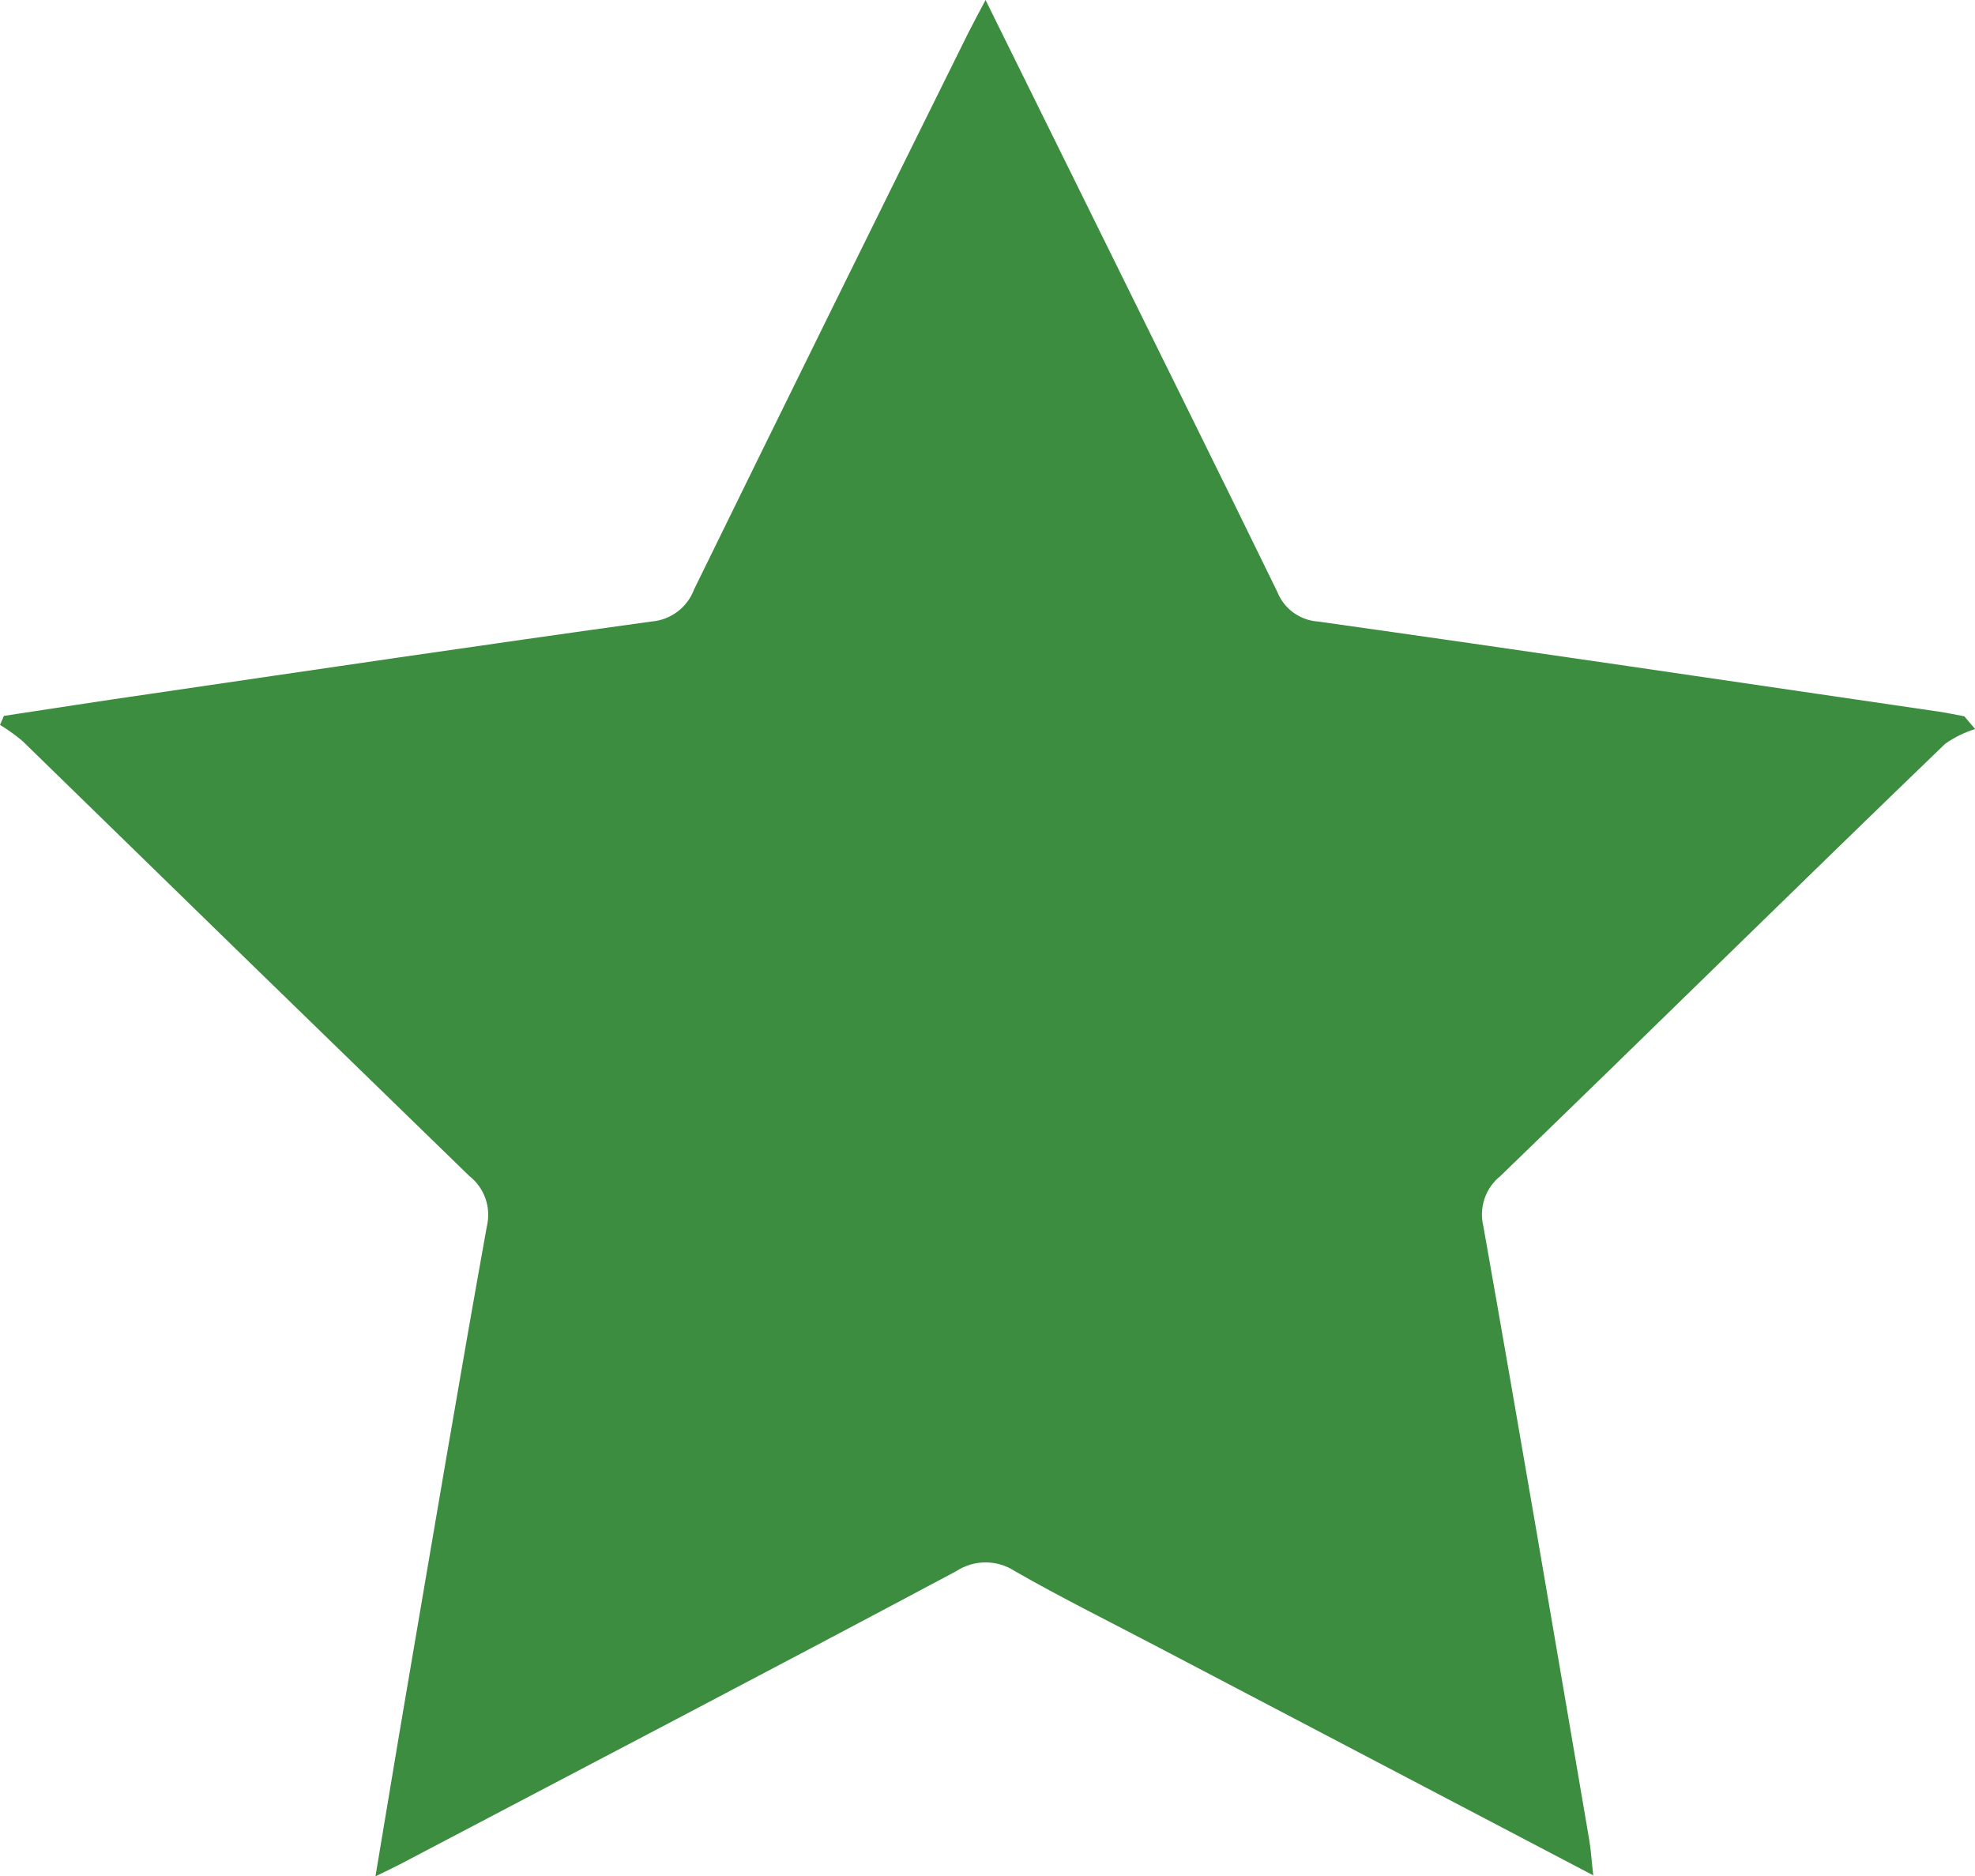
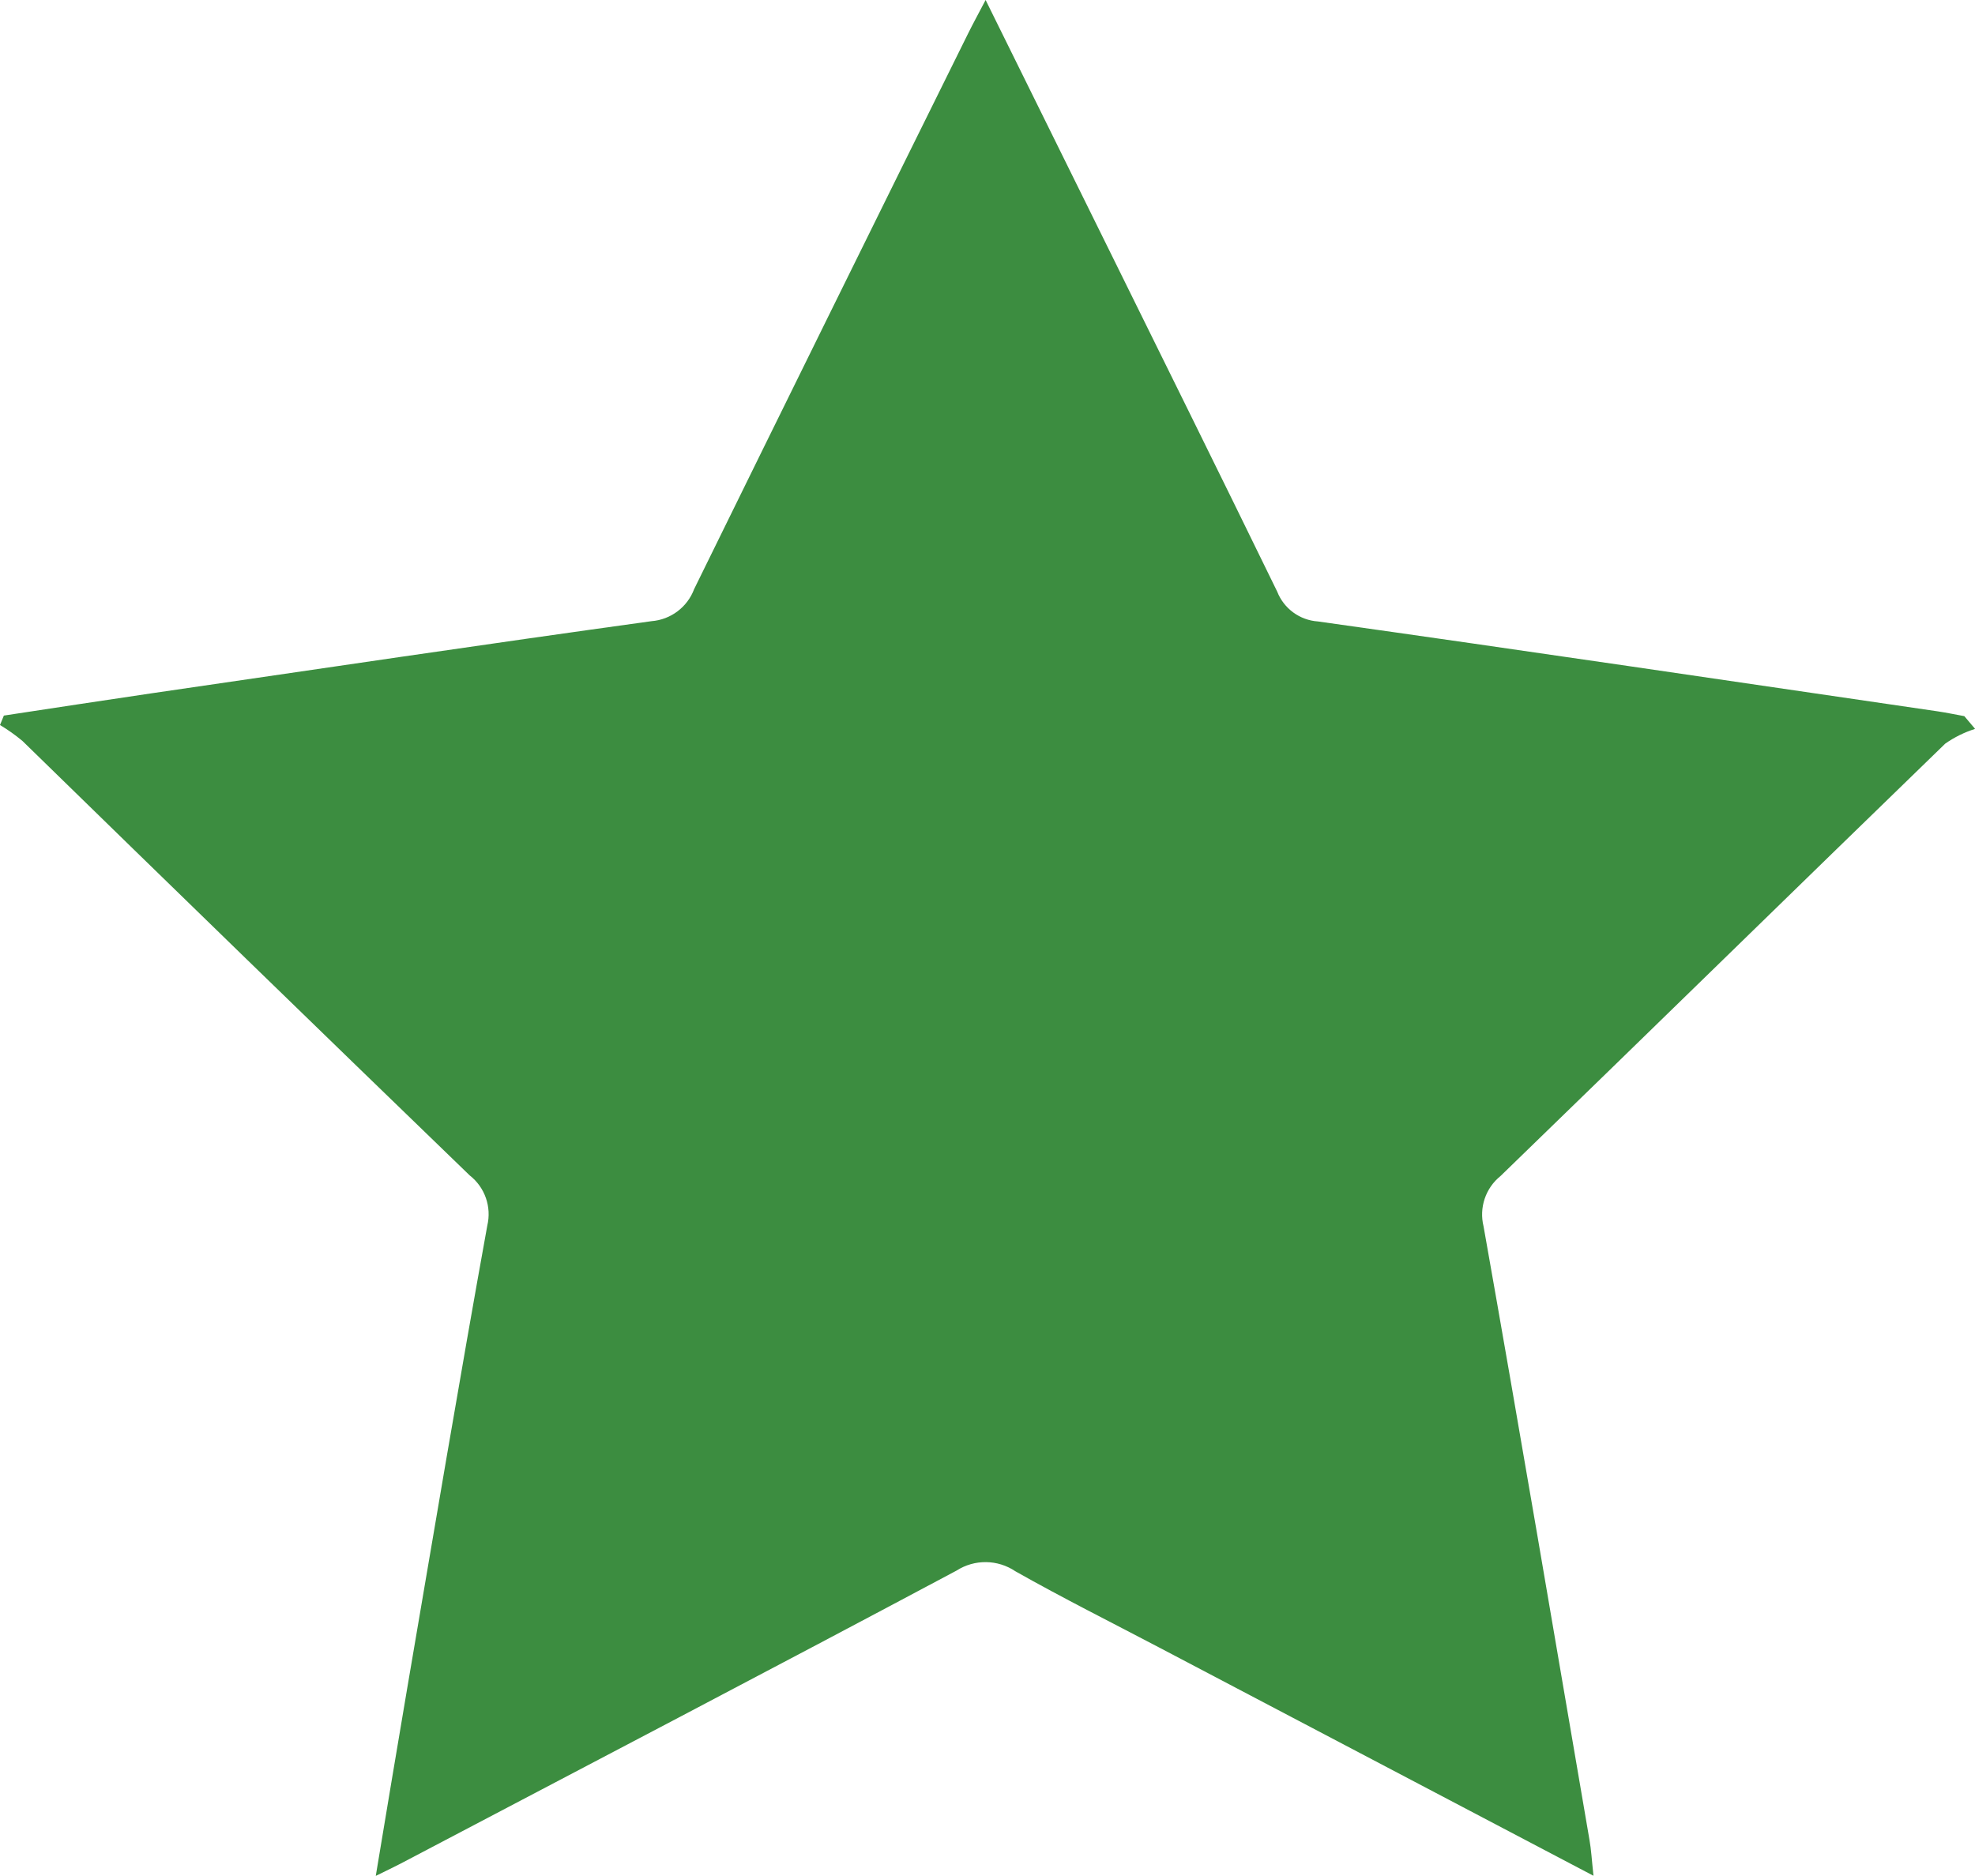
- <svg xmlns="http://www.w3.org/2000/svg" id="Group_34543" data-name="Group 34543" width="14.25" height="13.536" viewBox="0 0 14.25 13.536">
+ <svg xmlns="http://www.w3.org/2000/svg" id="Group_34964" data-name="Group 34964" width="20.918" height="19.87" viewBox="0 0 20.918 19.87">
  <g id="Group_34541" data-name="Group 34541">
-     <path id="Path_81162" data-name="Path 81162" d="M11.5,13.535,8.36,11.888c-.346-.182-.7-.357-1.037-.55a.386.386,0,0,0-.424,0c-1.335.712-2.676,1.412-4.015,2.116-.044.023-.09.044-.175.086.08-.476.152-.916.227-1.354.19-1.113.377-2.227.577-3.338a.355.355,0,0,0-.127-.362Q1.771,6.918.162,5.347A1.274,1.274,0,0,0,0,5.231l.028-.065c.352-.053.7-.108,1.056-.159,1.2-.176,2.41-.355,3.616-.522a.358.358,0,0,0,.308-.232Q5.991,2.245,6.984.242C7.02.171,7.058.1,7.111,0l.833,1.687c.424.86.851,1.72,1.271,2.582a.341.341,0,0,0,.295.216c1.491.21,2.98.431,4.47.649.064.009.128.023.193.035l.078.092a.79.79,0,0,0-.216.106C12.963,6.4,11.9,7.448,10.826,8.486a.356.356,0,0,0-.123.364c.261,1.475.512,2.952.764,4.429.012.071.016.144.029.256" fill="#3c8d40" />
+     <path id="Path_81162" data-name="Path 81162" d="M16.876,19.869l-4.6-2.418c-.508-.267-1.022-.524-1.522-.807a.567.567,0,0,0-.623-.007c-1.96,1.045-3.928,2.073-5.894,3.107-.065.034-.132.065-.257.127.117-.7.223-1.344.333-1.988.279-1.634.553-3.269.848-4.9a.521.521,0,0,0-.186-.532Q2.6,10.155.238,7.849A1.87,1.87,0,0,0,0,7.68l.041-.1c.517-.078,1.033-.158,1.551-.234,1.769-.258,3.537-.521,5.308-.766a.526.526,0,0,0,.452-.34Q8.795,3.3,10.253.356c.052-.105.109-.209.186-.356l1.223,2.476C12.285,3.739,12.91,5,13.527,6.266a.5.5,0,0,0,.433.317c2.189.308,4.375.632,6.562.952.095.014.188.034.283.051l.114.135a1.16,1.16,0,0,0-.316.156c-1.572,1.524-3.137,3.056-4.71,4.58a.523.523,0,0,0-.18.534c.384,2.166.751,4.334,1.122,6.5.018.1.024.211.042.376" fill="#3c8d40" />
  </g>
</svg>
